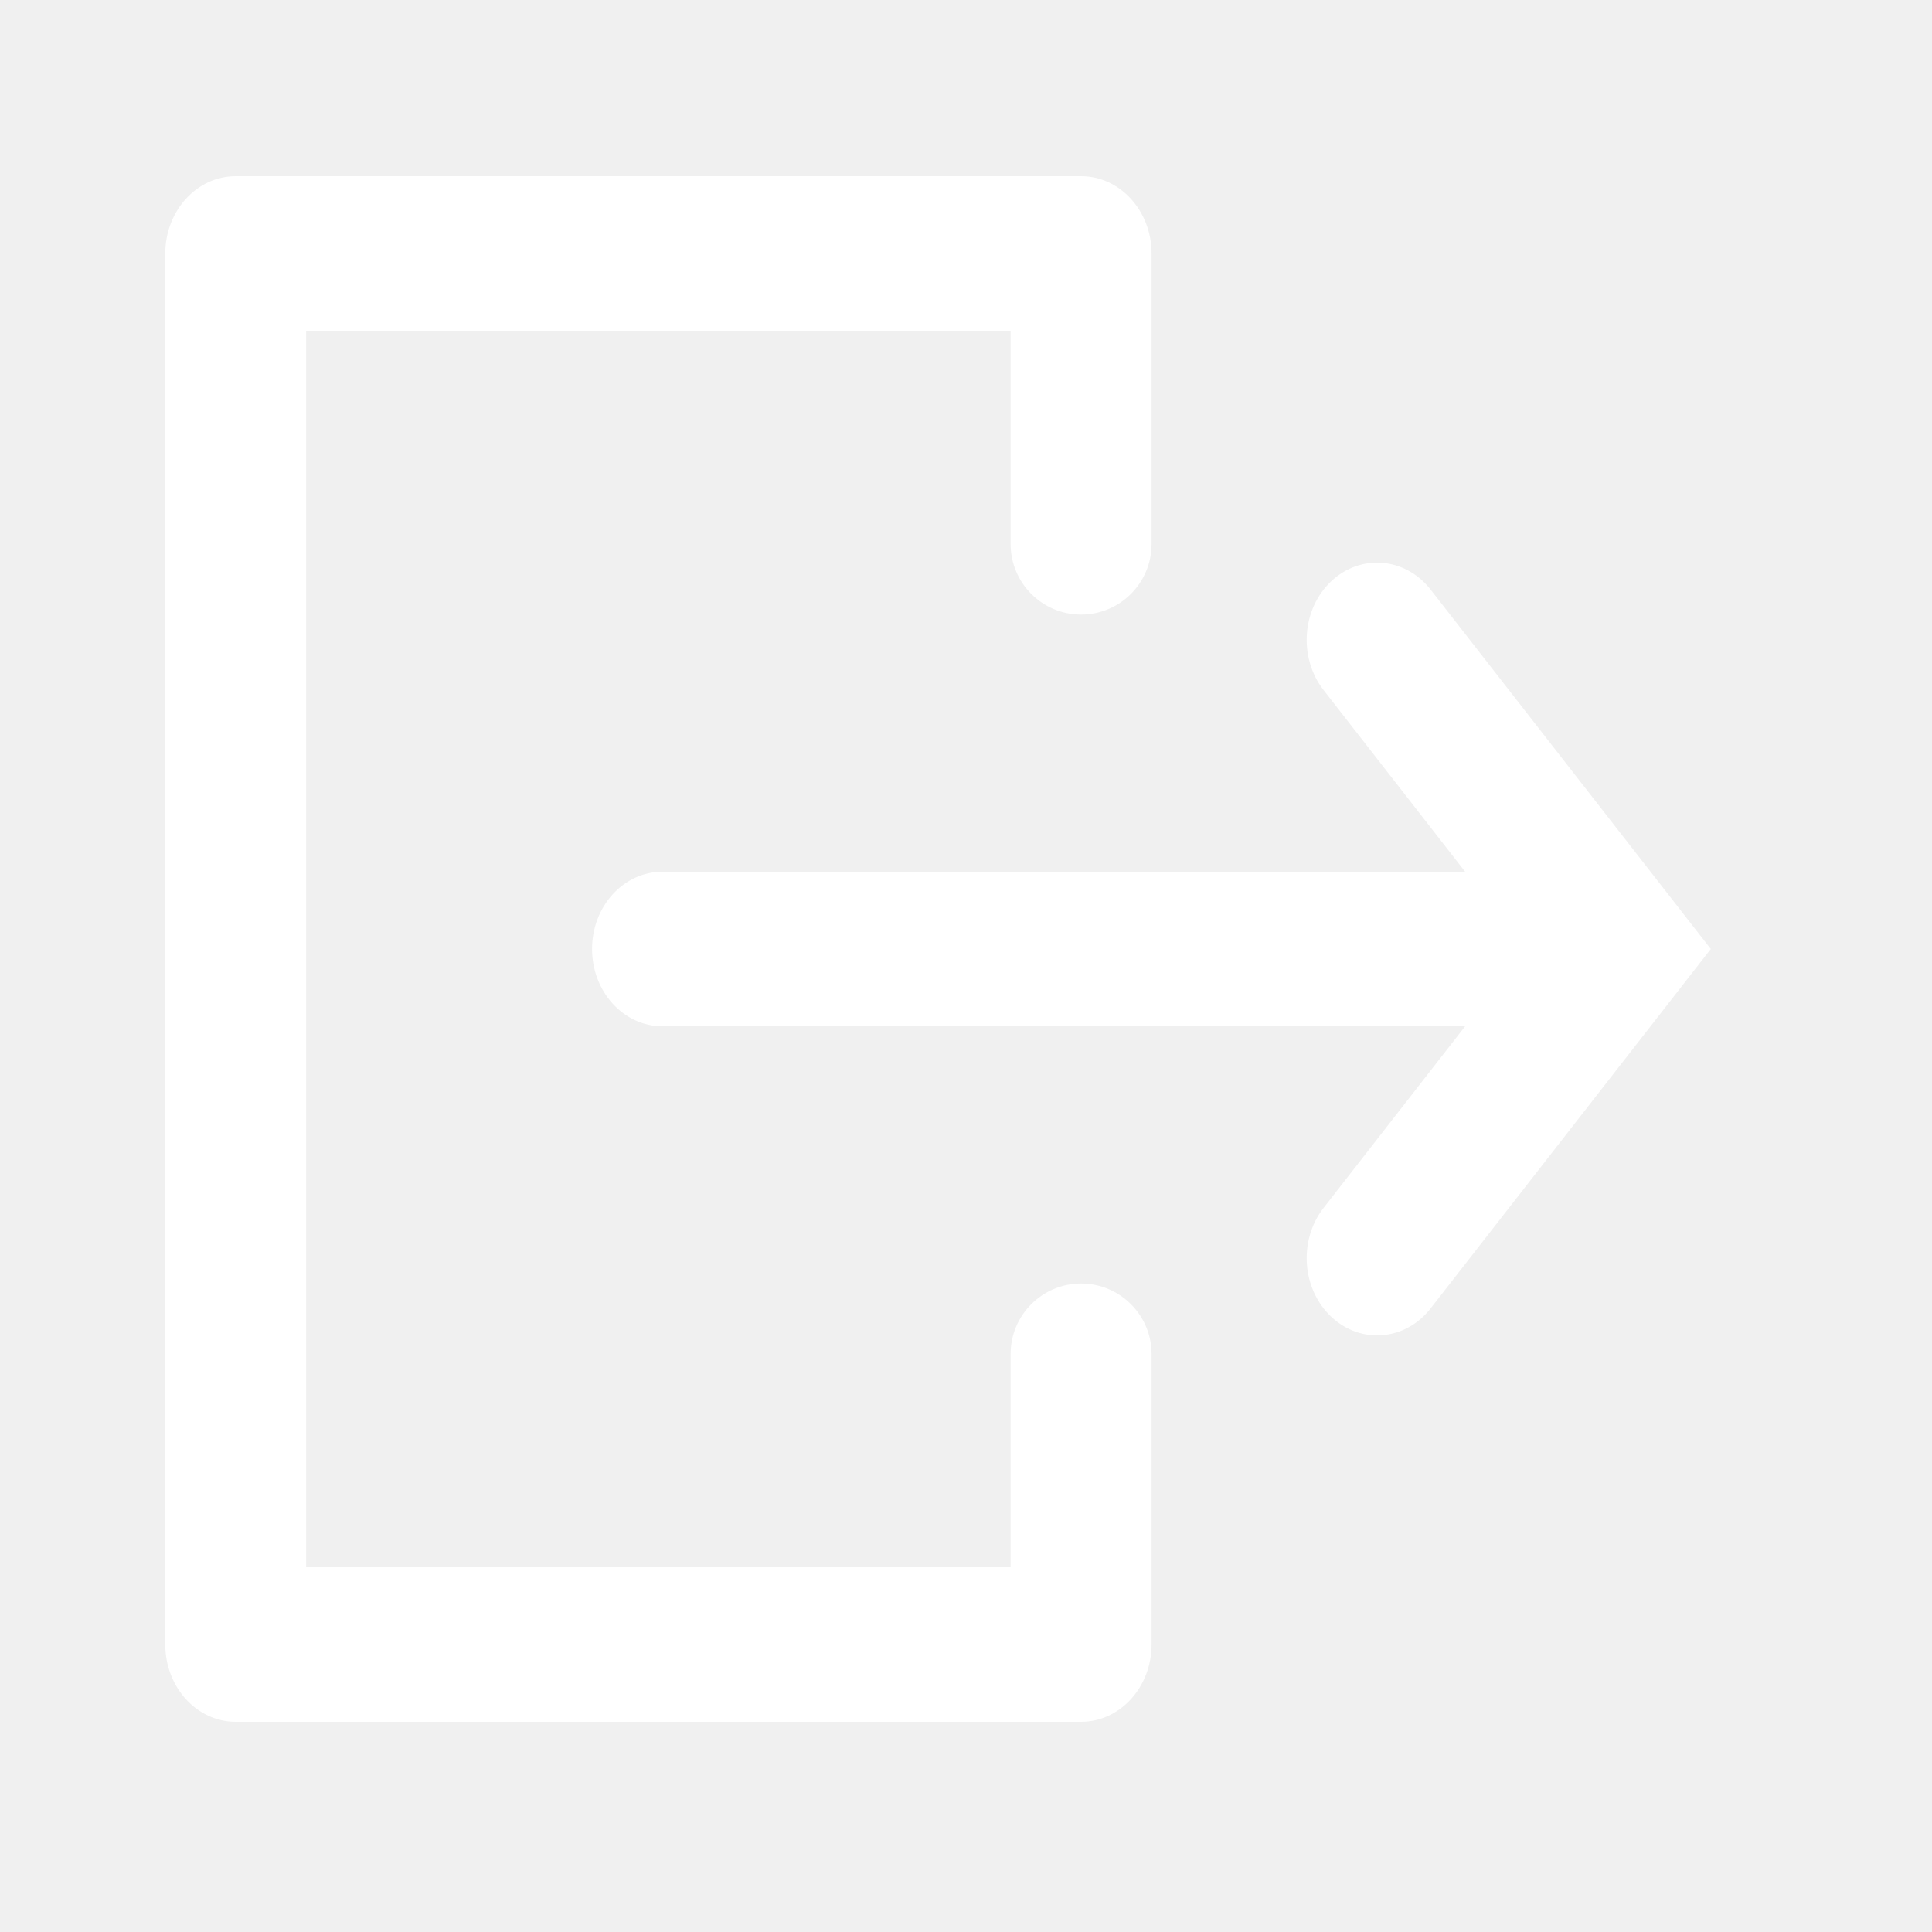
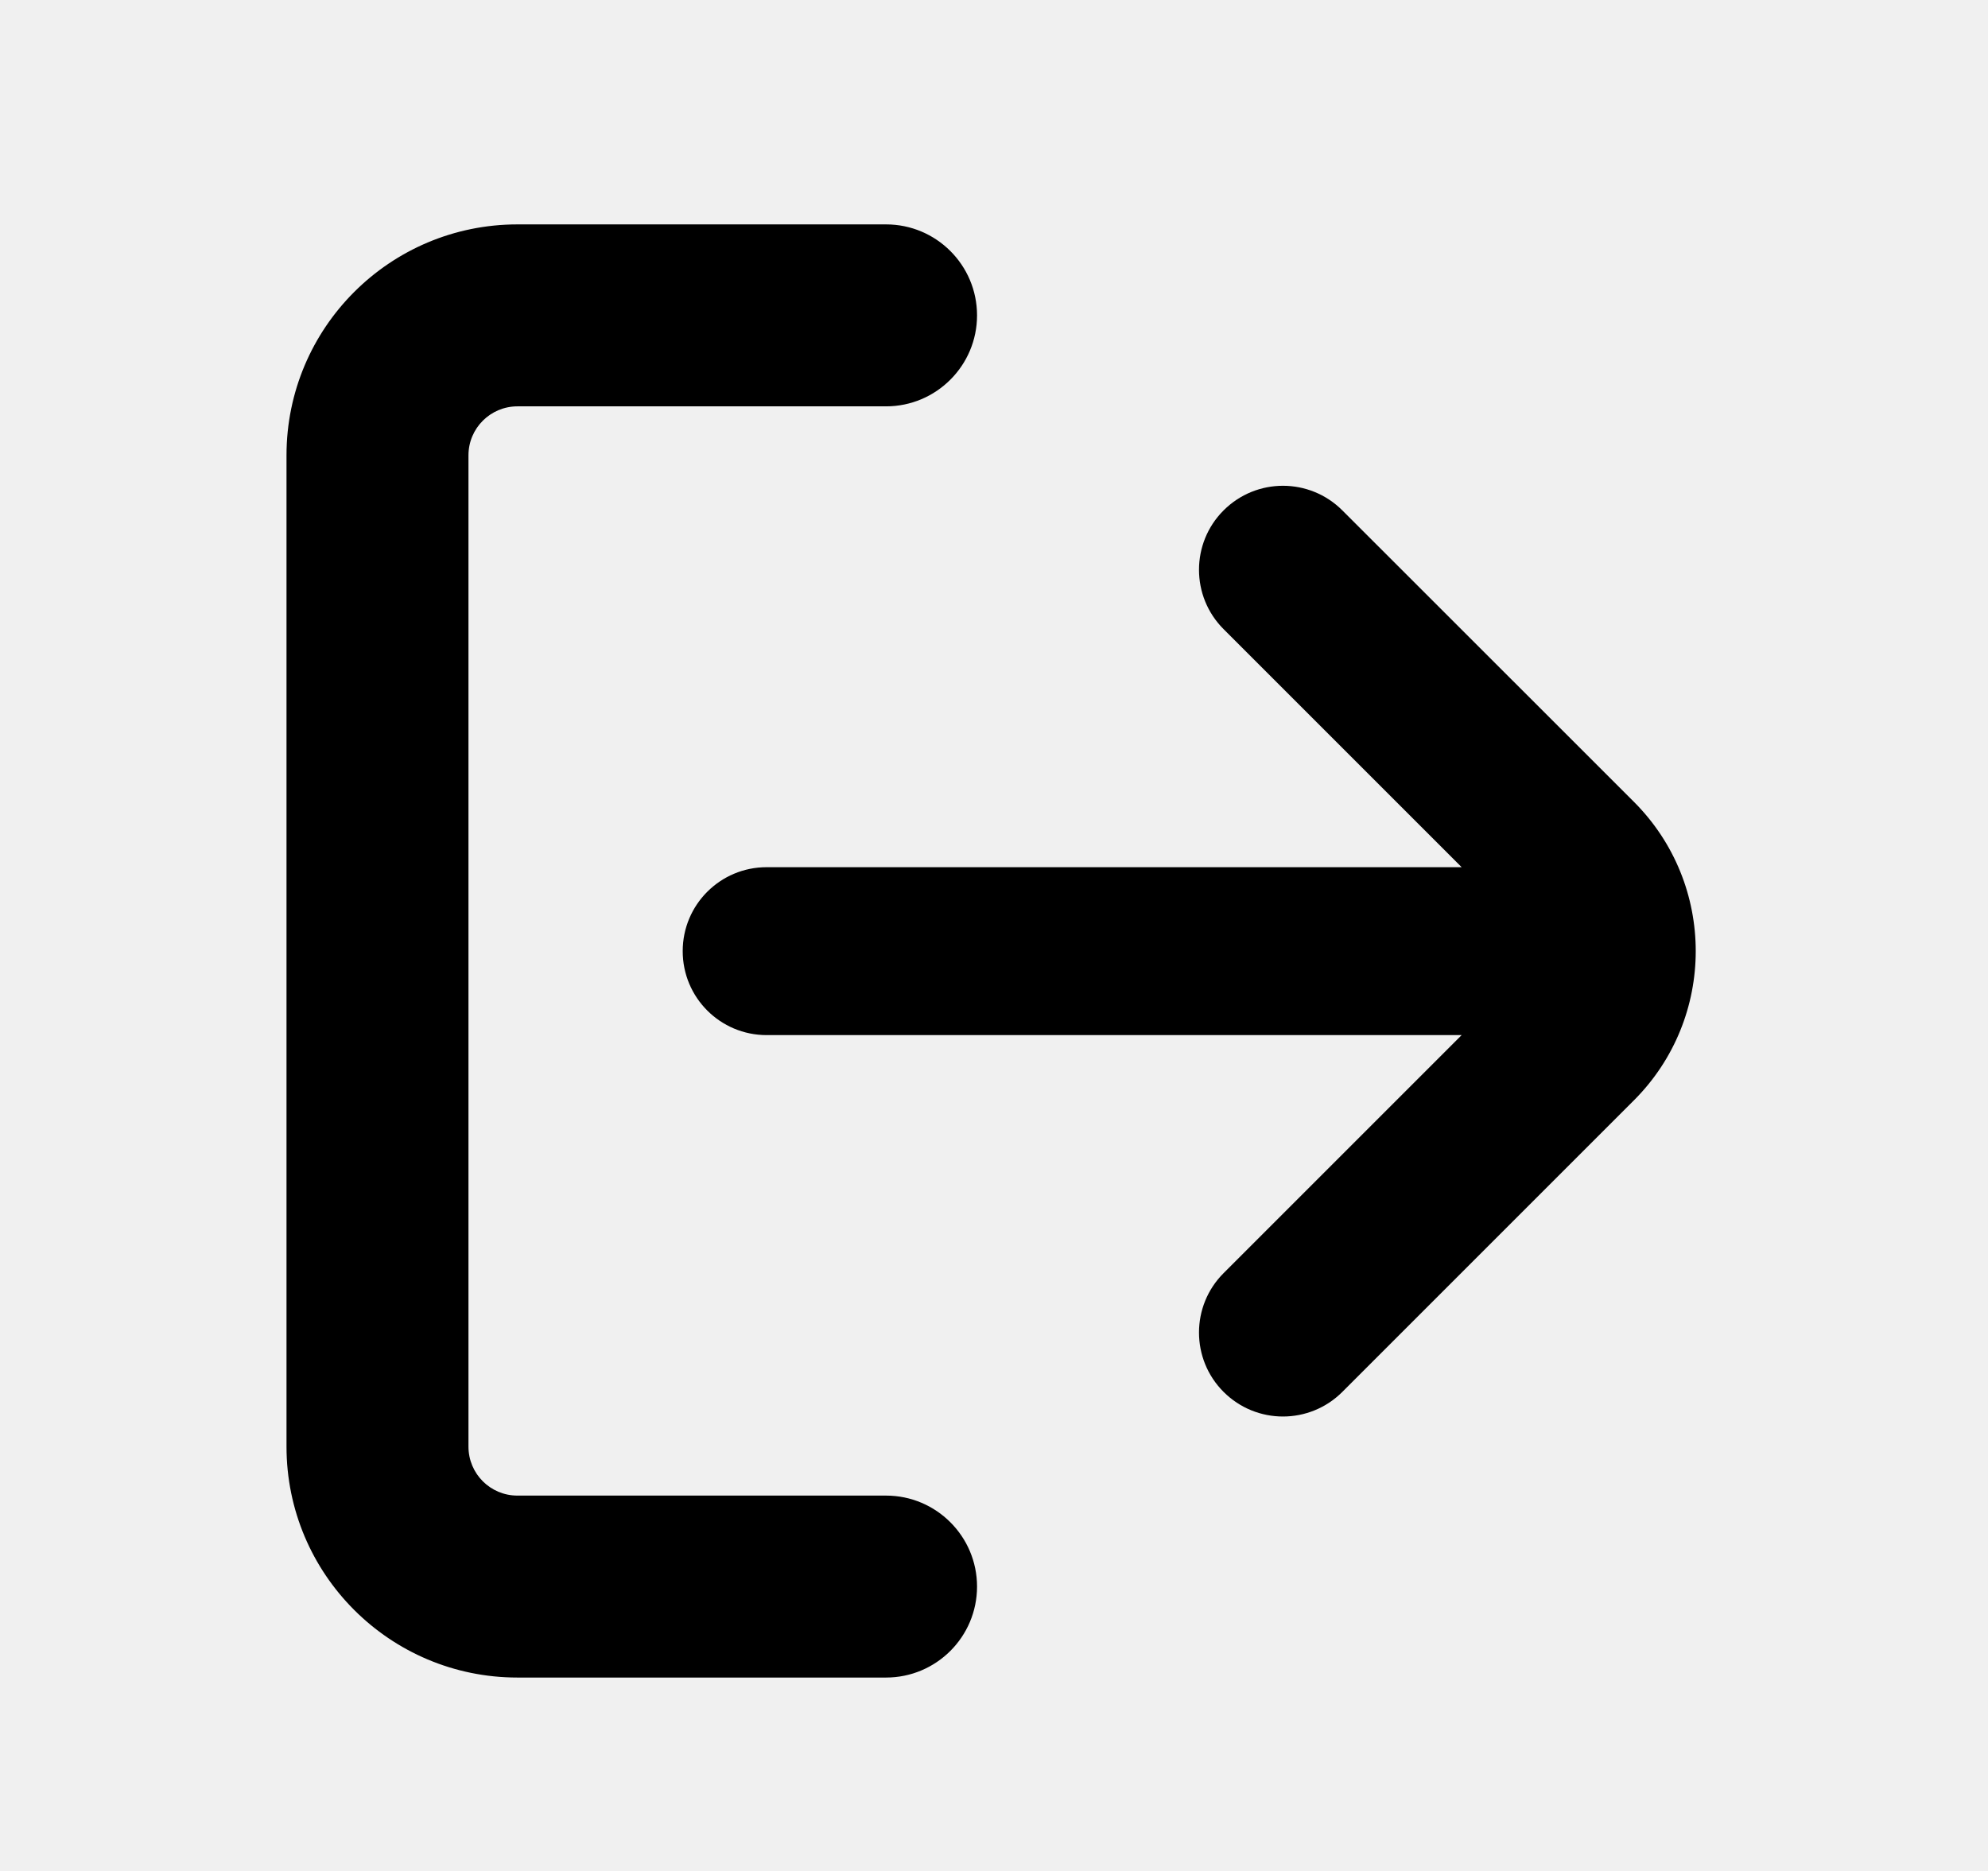
- <svg xmlns="http://www.w3.org/2000/svg" width="20" height="20" viewBox="0 0 20 20" fill="none">
-   <path d="M3.169 3.424H10.462V5.632C10.462 6.035 10.789 6.362 11.191 6.362V6.362C11.594 6.362 11.921 6.035 11.921 5.632V2.624C11.921 2.182 11.594 1.824 11.191 1.824H2.44C2.037 1.824 1.711 2.182 1.711 2.624V17.024C1.711 17.466 2.037 17.824 2.44 17.824H11.191C11.594 17.824 11.921 17.466 11.921 17.024V14.016C11.921 13.614 11.594 13.287 11.191 13.287V13.287C10.789 13.287 10.462 13.614 10.462 14.016V16.224H3.169V3.424Z" fill="white" />
-   <path fill-rule="evenodd" clip-rule="evenodd" d="M13.782 6.016C14.088 5.729 14.549 5.769 14.81 6.104L17.71 9.824L14.81 13.544C14.549 13.88 14.088 13.919 13.782 13.632C13.476 13.345 13.44 12.84 13.702 12.504L15.167 10.624H6.858C6.455 10.624 6.129 10.266 6.129 9.824C6.129 9.382 6.455 9.024 6.858 9.024H15.167L13.702 7.144C13.44 6.808 13.476 6.303 13.782 6.016Z" fill="white" />
+ <svg xmlns="http://www.w3.org/2000/svg" viewBox="0 0 17 16" fill="none">
+   <path d="M4.425 1.919C3.334 1.919 2.45 2.803 2.45 3.894V12.371C2.45 13.462 3.334 14.346 4.425 14.346H7.577C8.006 14.346 8.355 13.998 8.355 13.568C8.355 13.139 8.006 12.79 7.577 12.79H4.425C4.193 12.79 4.006 12.603 4.006 12.371V3.894C4.006 3.662 4.194 3.475 4.425 3.475H7.577C8.006 3.475 8.355 3.126 8.355 2.697C8.355 2.267 8.006 1.919 7.577 1.919H4.425Z" fill="currentColor" />
+   <path d="M10.463 4.365C10.744 4.084 11.198 4.084 11.479 4.365L13.972 6.857C14.677 7.562 14.677 8.705 13.972 9.41L11.479 11.903C11.198 12.184 10.744 12.184 10.463 11.903C10.183 11.623 10.183 11.168 10.463 10.888L12.499 8.852H6.556C6.159 8.852 5.838 8.531 5.838 8.134C5.838 7.737 6.159 7.416 6.556 7.416L12.499 7.416L10.463 5.38C10.183 5.1 10.183 4.645 10.463 4.365Z" fill="currentColor" />
</svg>
